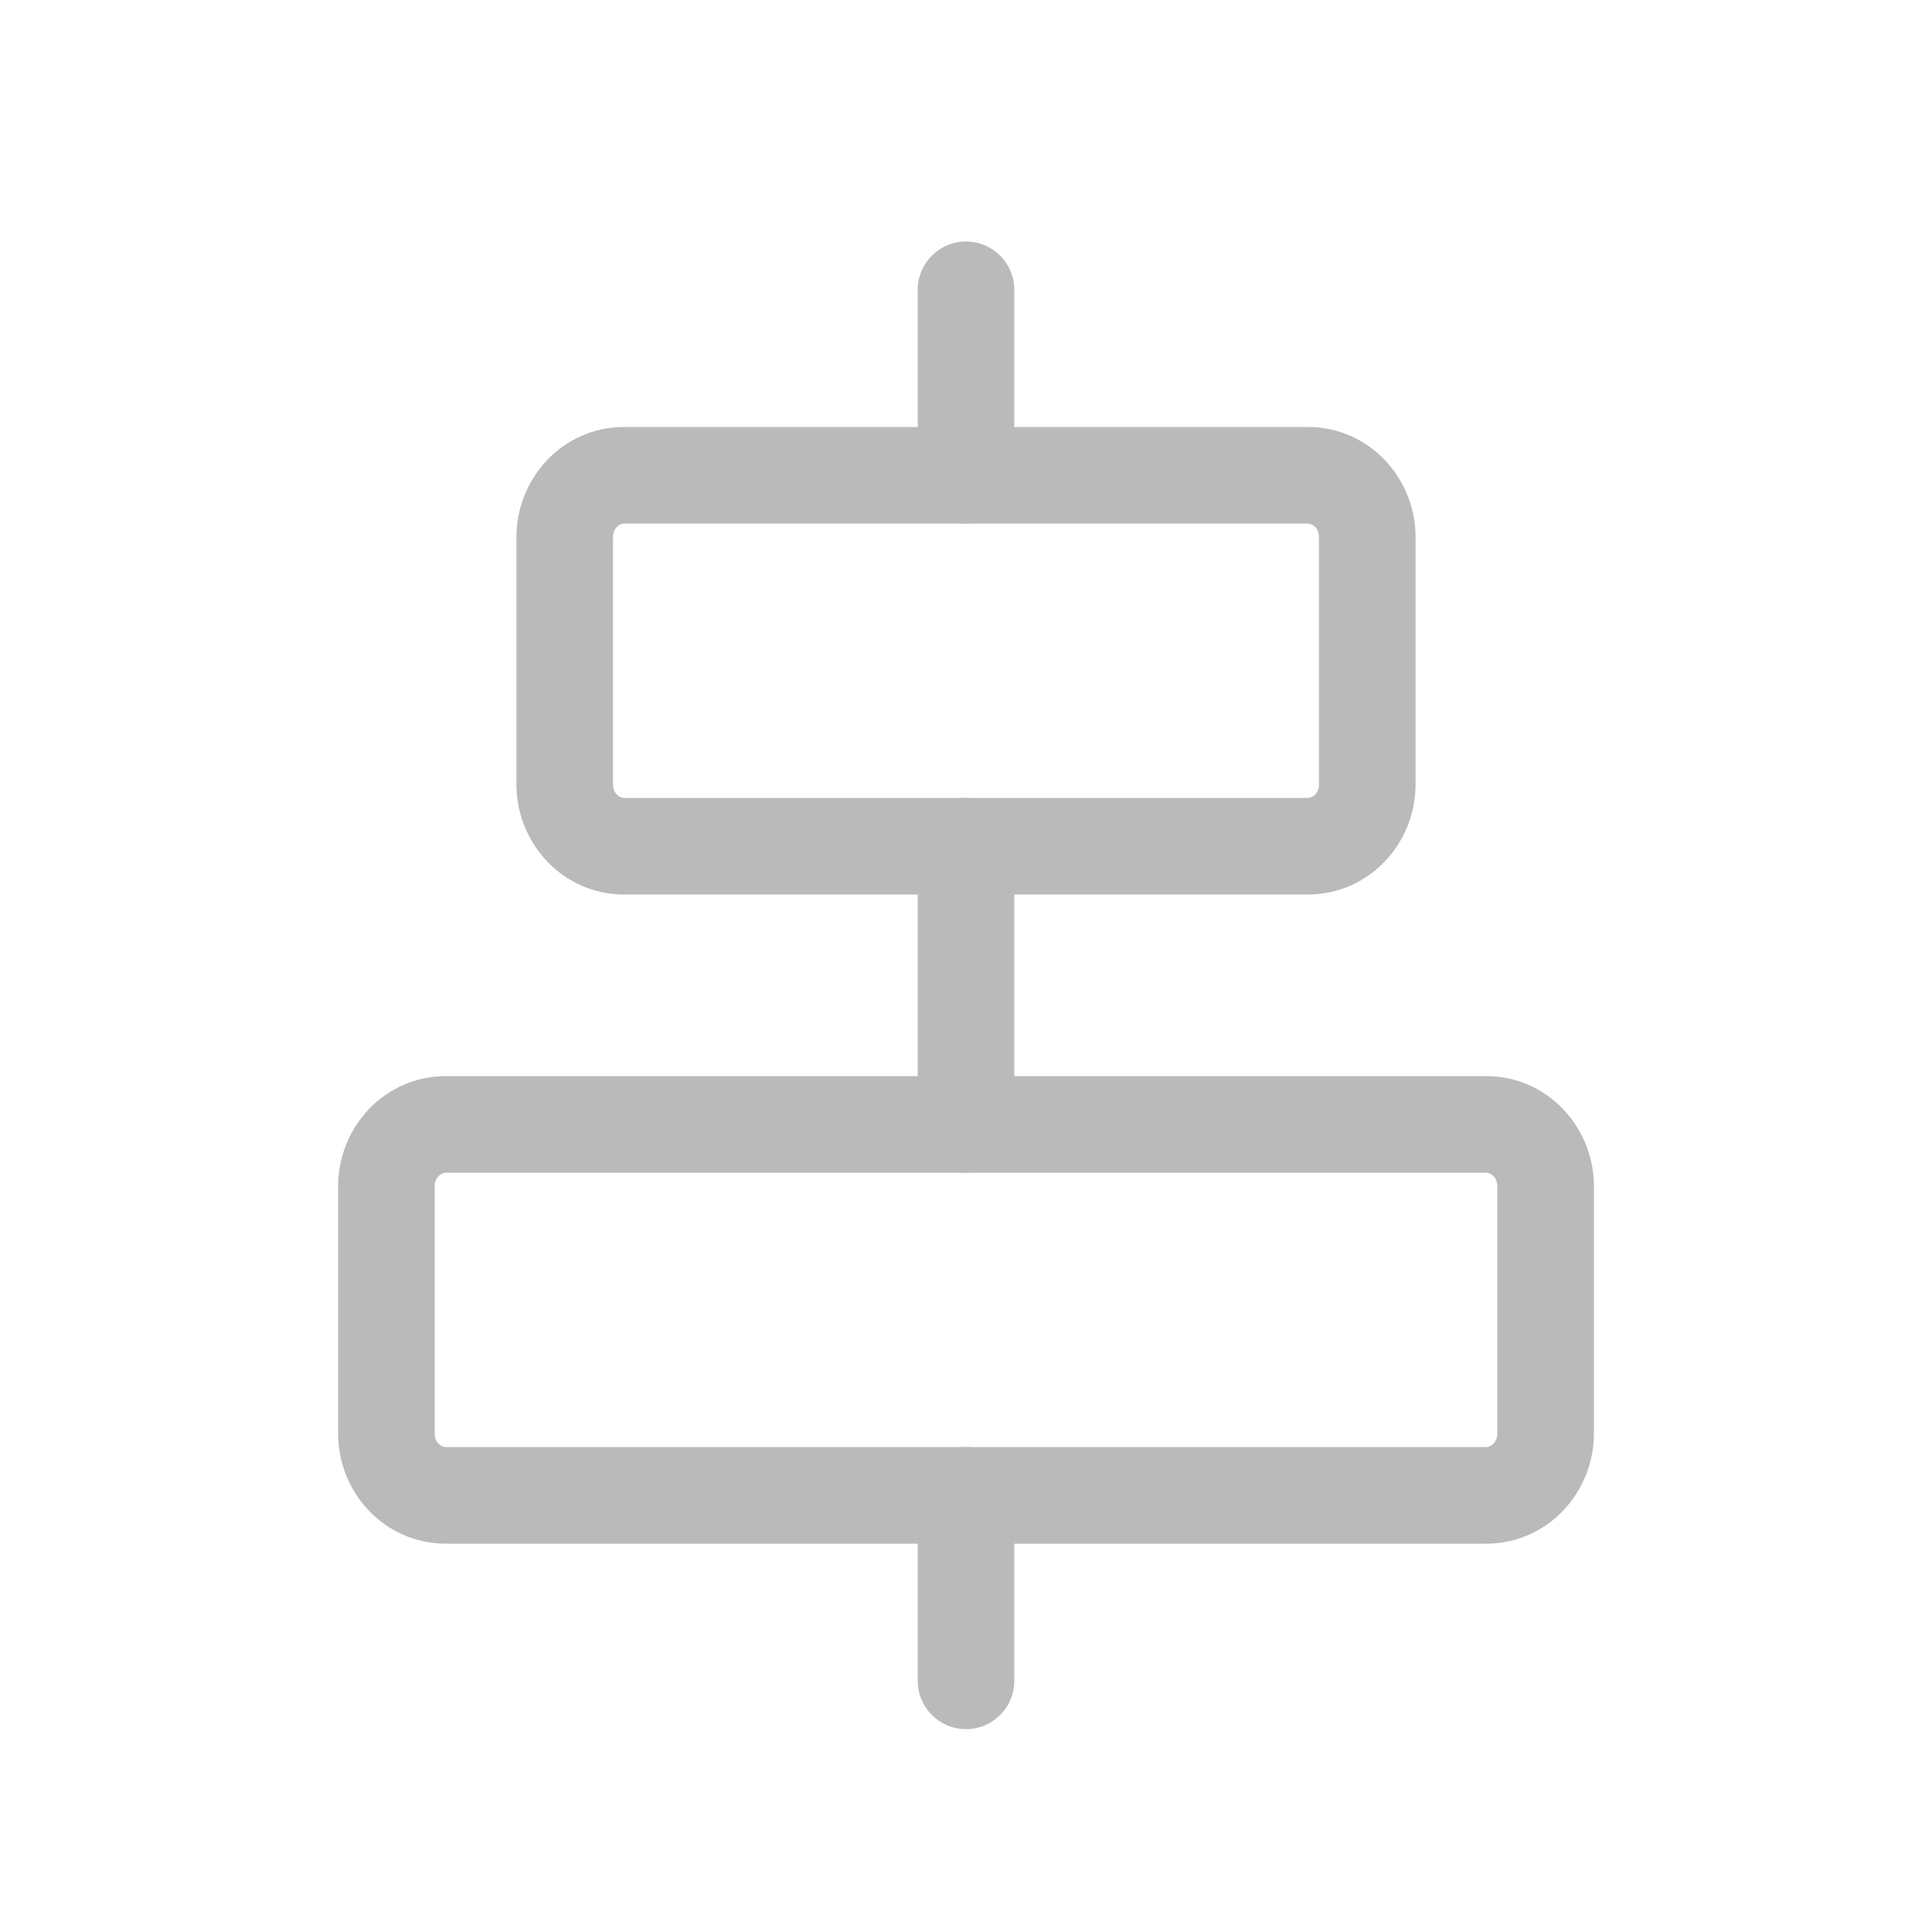
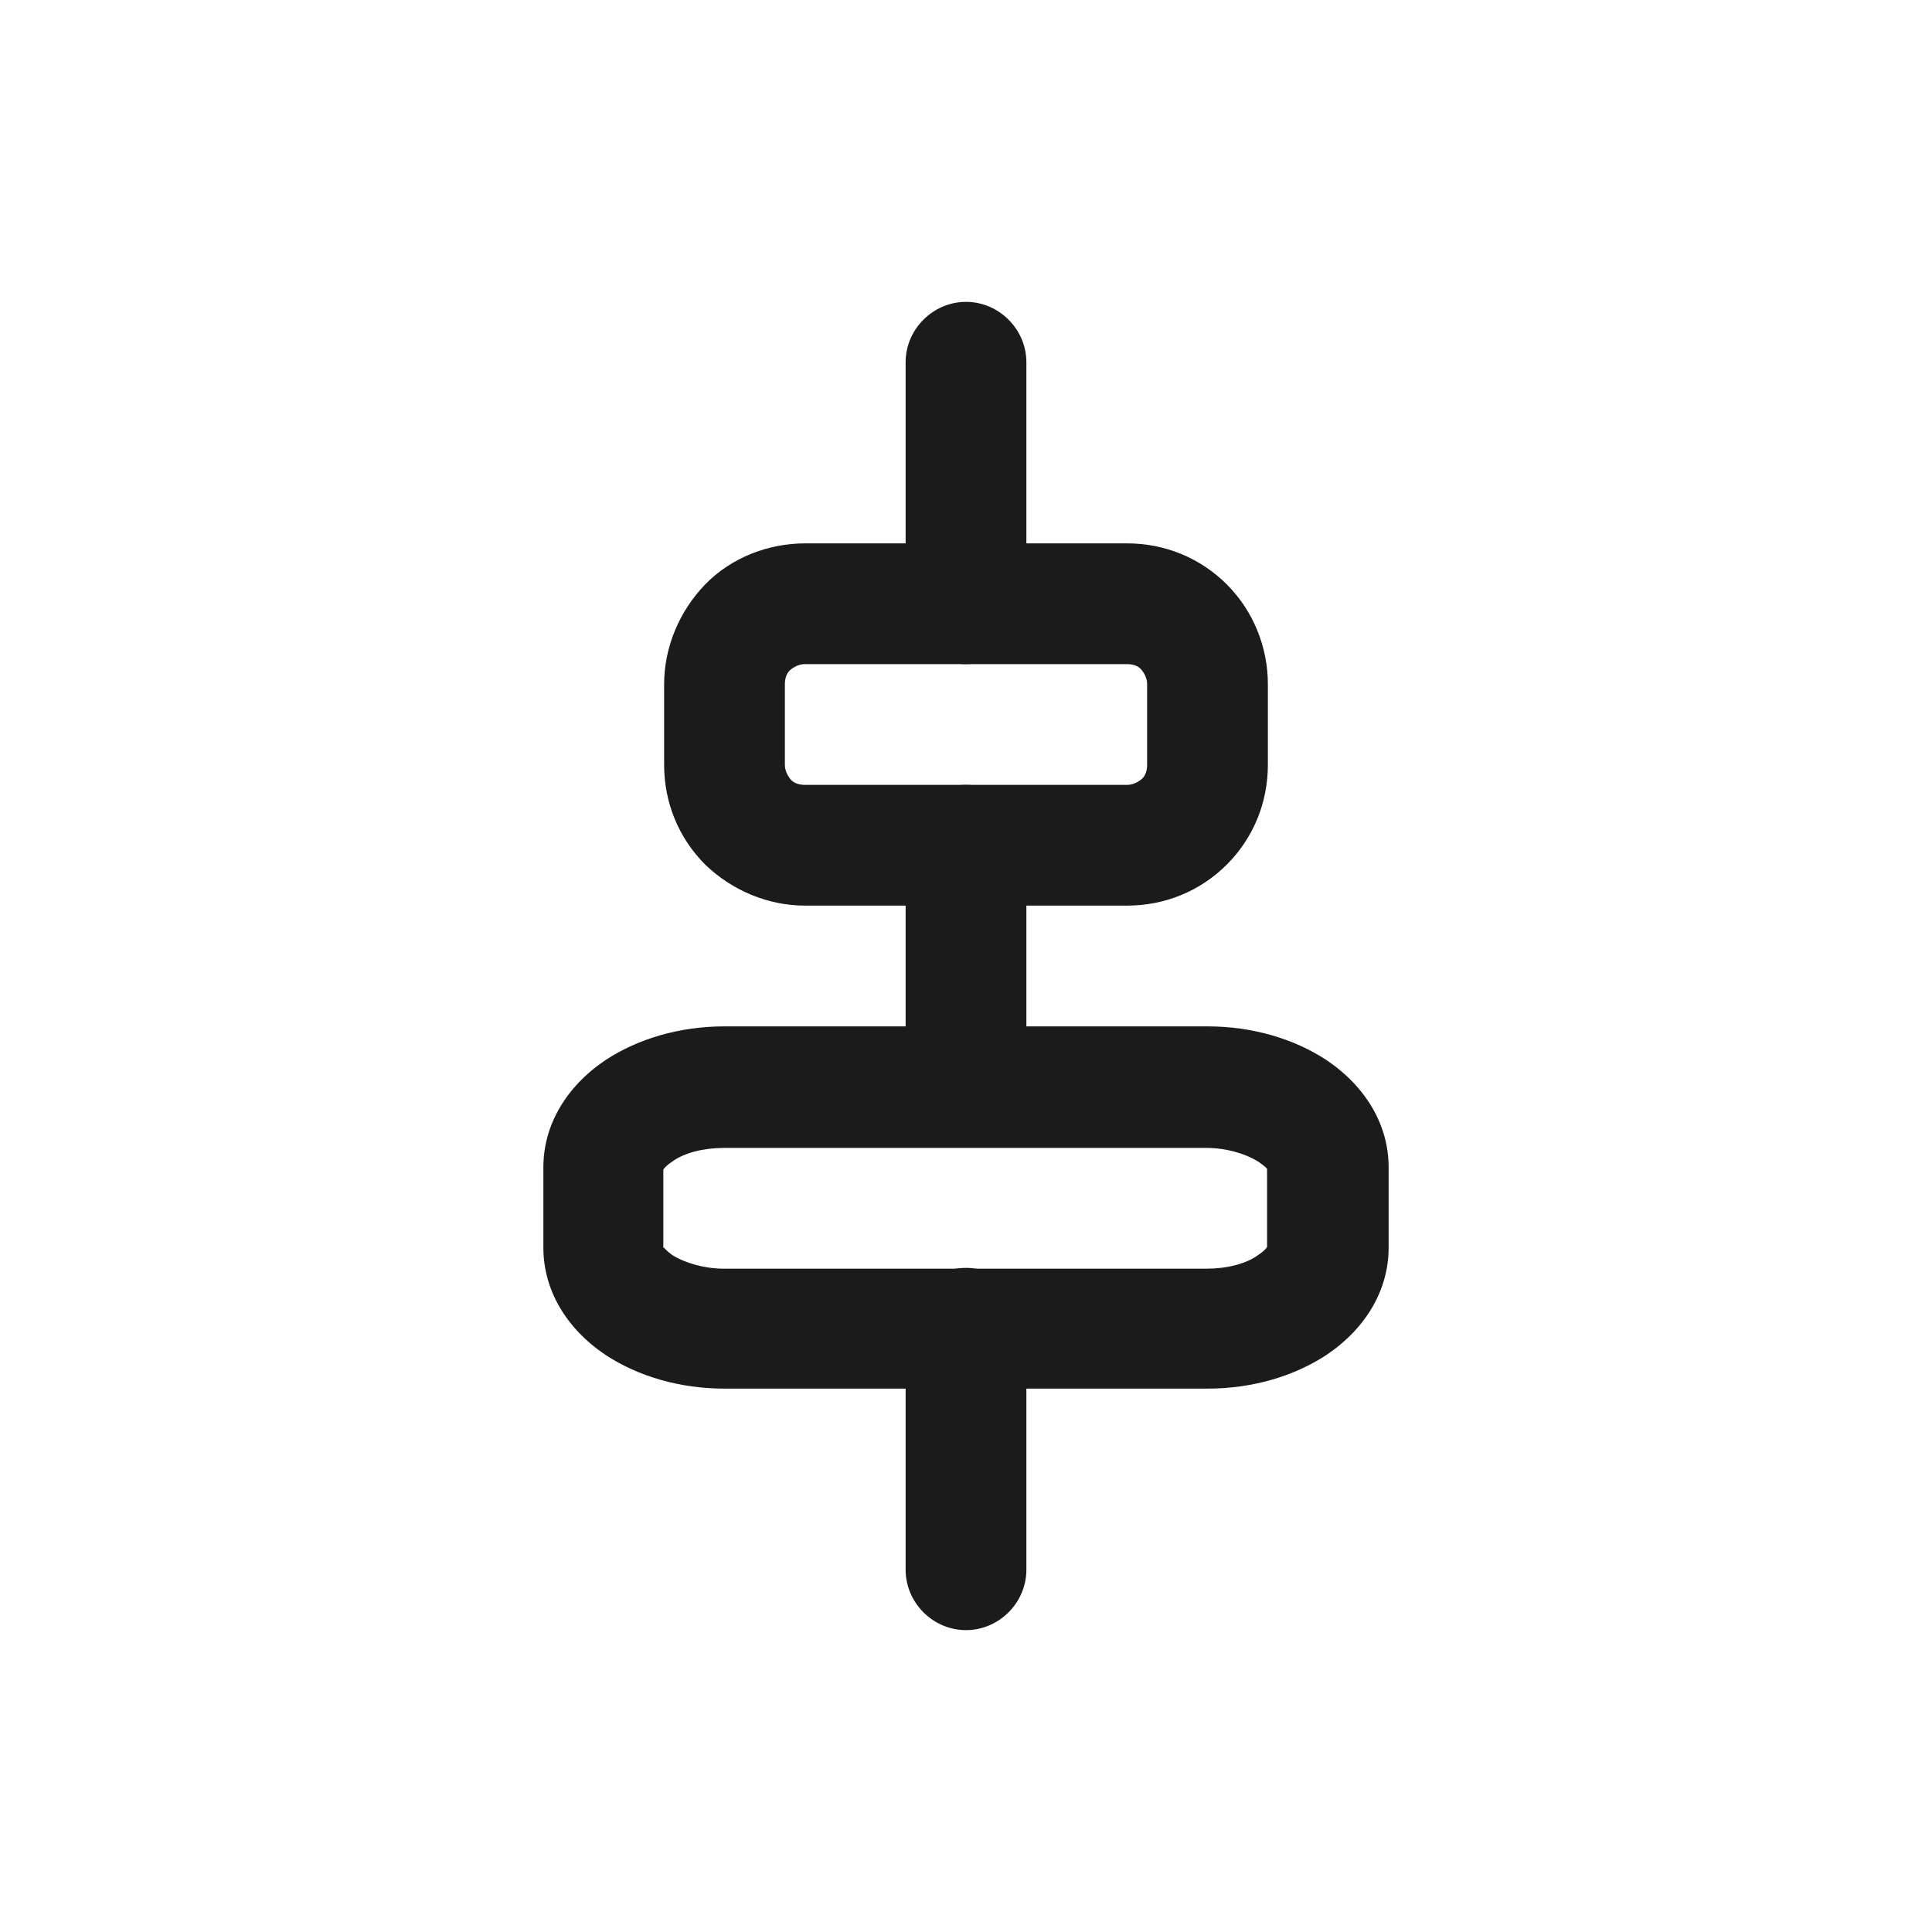
- <svg xmlns="http://www.w3.org/2000/svg" width="20" height="20" viewBox="0 0 20 20" fill="none">
-   <path fill-rule="evenodd" clip-rule="evenodd" d="M10 14.98C10.276 14.98 10.5 15.204 10.5 15.48V17.4C10.5 17.676 10.276 17.9 10 17.9C9.724 17.9 9.5 17.676 9.5 17.4V15.48C9.5 15.204 9.724 14.98 10 14.98Z" fill="#BABABA" />
-   <path fill-rule="evenodd" clip-rule="evenodd" d="M10 8.26C10.276 8.26 10.5 8.484 10.5 8.76V11.64C10.5 11.916 10.276 12.14 10 12.14C9.724 12.14 9.5 11.916 9.5 11.64V8.76C9.5 8.484 9.724 8.26 10 8.26Z" fill="#BABABA" />
-   <path fill-rule="evenodd" clip-rule="evenodd" d="M10 2.5C10.276 2.5 10.5 2.724 10.5 3V4.92C10.5 5.196 10.276 5.42 10 5.42C9.724 5.42 9.5 5.196 9.5 4.92V3C9.5 2.724 9.724 2.5 10 2.5Z" fill="#BABABA" />
-   <path fill-rule="evenodd" clip-rule="evenodd" d="M4.615 12.14C4.57 12.14 4.5 12.184 4.5 12.28V14.84C4.5 14.936 4.57 14.98 4.615 14.98H15.385C15.43 14.98 15.5 14.936 15.5 14.84V12.28C15.5 12.184 15.43 12.14 15.385 12.14H4.615ZM3.5 12.28C3.5 11.669 3.981 11.14 4.615 11.14H15.385C16.019 11.14 16.5 11.669 16.5 12.28V14.84C16.5 15.451 16.019 15.98 15.385 15.98H4.615C3.981 15.98 3.5 15.451 3.5 14.84V12.28Z" fill="#BABABA" />
-   <path fill-rule="evenodd" clip-rule="evenodd" d="M6.461 5.42C6.416 5.42 6.346 5.464 6.346 5.56V8.12C6.346 8.216 6.416 8.26 6.461 8.26H13.538C13.584 8.26 13.654 8.216 13.654 8.12V5.56C13.654 5.464 13.584 5.42 13.538 5.42H6.461ZM5.346 5.56C5.346 4.949 5.827 4.42 6.461 4.42H13.538C14.173 4.42 14.654 4.949 14.654 5.56V8.12C14.654 8.731 14.173 9.26 13.538 9.26H6.461C5.827 9.26 5.346 8.731 5.346 8.12V5.56Z" fill="#BABABA" />
+ <svg xmlns="http://www.w3.org/2000/svg" id="Outlines" viewBox="0 0 24 24">
+   <defs>
+     <style>
+       .cls-1 {
+         fill: #1b1b1b;
+         stroke-width: 0px;
+       }
+     </style>
+   </defs>
+   <g id="align-vertical">
+     <path class="cls-1" d="m12,8.25c-.41,0-.75-.34-.75-.75v-3c0-.41.34-.75.75-.75s.75.34.75.75v3c0,.41-.34.75-.75.75Z" />
+     <path class="cls-1" d="m12,14.25c-.41,0-.75-.34-.75-.75v-3c0-.41.34-.75.75-.75s.75.34.75.75v3c0,.41-.34.75-.75.75Z" />
+     <path class="cls-1" d="m12,20.25c-.41,0-.75-.34-.75-.75v-3c0-.41.34-.75.75-.75s.75.34.75.75v3c0,.41-.34.75-.75.75Z" />
+     <path class="cls-1" d="m14,11.25h-4c-.46,0-.91-.19-1.24-.51-.33-.33-.51-.77-.51-1.24v-1c0-.46.19-.91.51-1.24s.78-.51,1.24-.51h4c.47,0,.91.18,1.24.51.33.33.51.78.51,1.24v1c0,.47-.18.91-.51,1.24-.33.33-.77.51-1.24.51Zm-4-3c-.07,0-.13.03-.18.07s-.07.11-.07.18v1c0,.07.03.13.07.18s.11.07.18.07h4c.07,0,.13-.03.18-.07s.07-.11.07-.18v-1c0-.07-.03-.13-.07-.18s-.11-.07-.18-.07h-4Z" />
+     <path class="cls-1" d="m15,17.25h-6c-.55,0-1.07-.15-1.48-.42-.49-.33-.77-.81-.77-1.33v-1c0-.52.28-1,.77-1.33.41-.27.93-.42,1.48-.42h6c.55,0,1.07.15,1.48.42.49.33.77.81.77,1.33v1c0,.52-.28,1-.77,1.33-.41.27-.93.42-1.48.42Zm-6.75-1.75s.03.04.1.09c.16.1.4.17.64.17h6c.25,0,.49-.06.64-.17.09-.06.11-.1.11-.1v-.97s-.02-.03-.11-.09c-.16-.1-.4-.17-.64-.17h-6c-.25,0-.49.06-.64.17-.09.06-.11.1-.11.1v.97h0Z" />
+   </g>
</svg>
